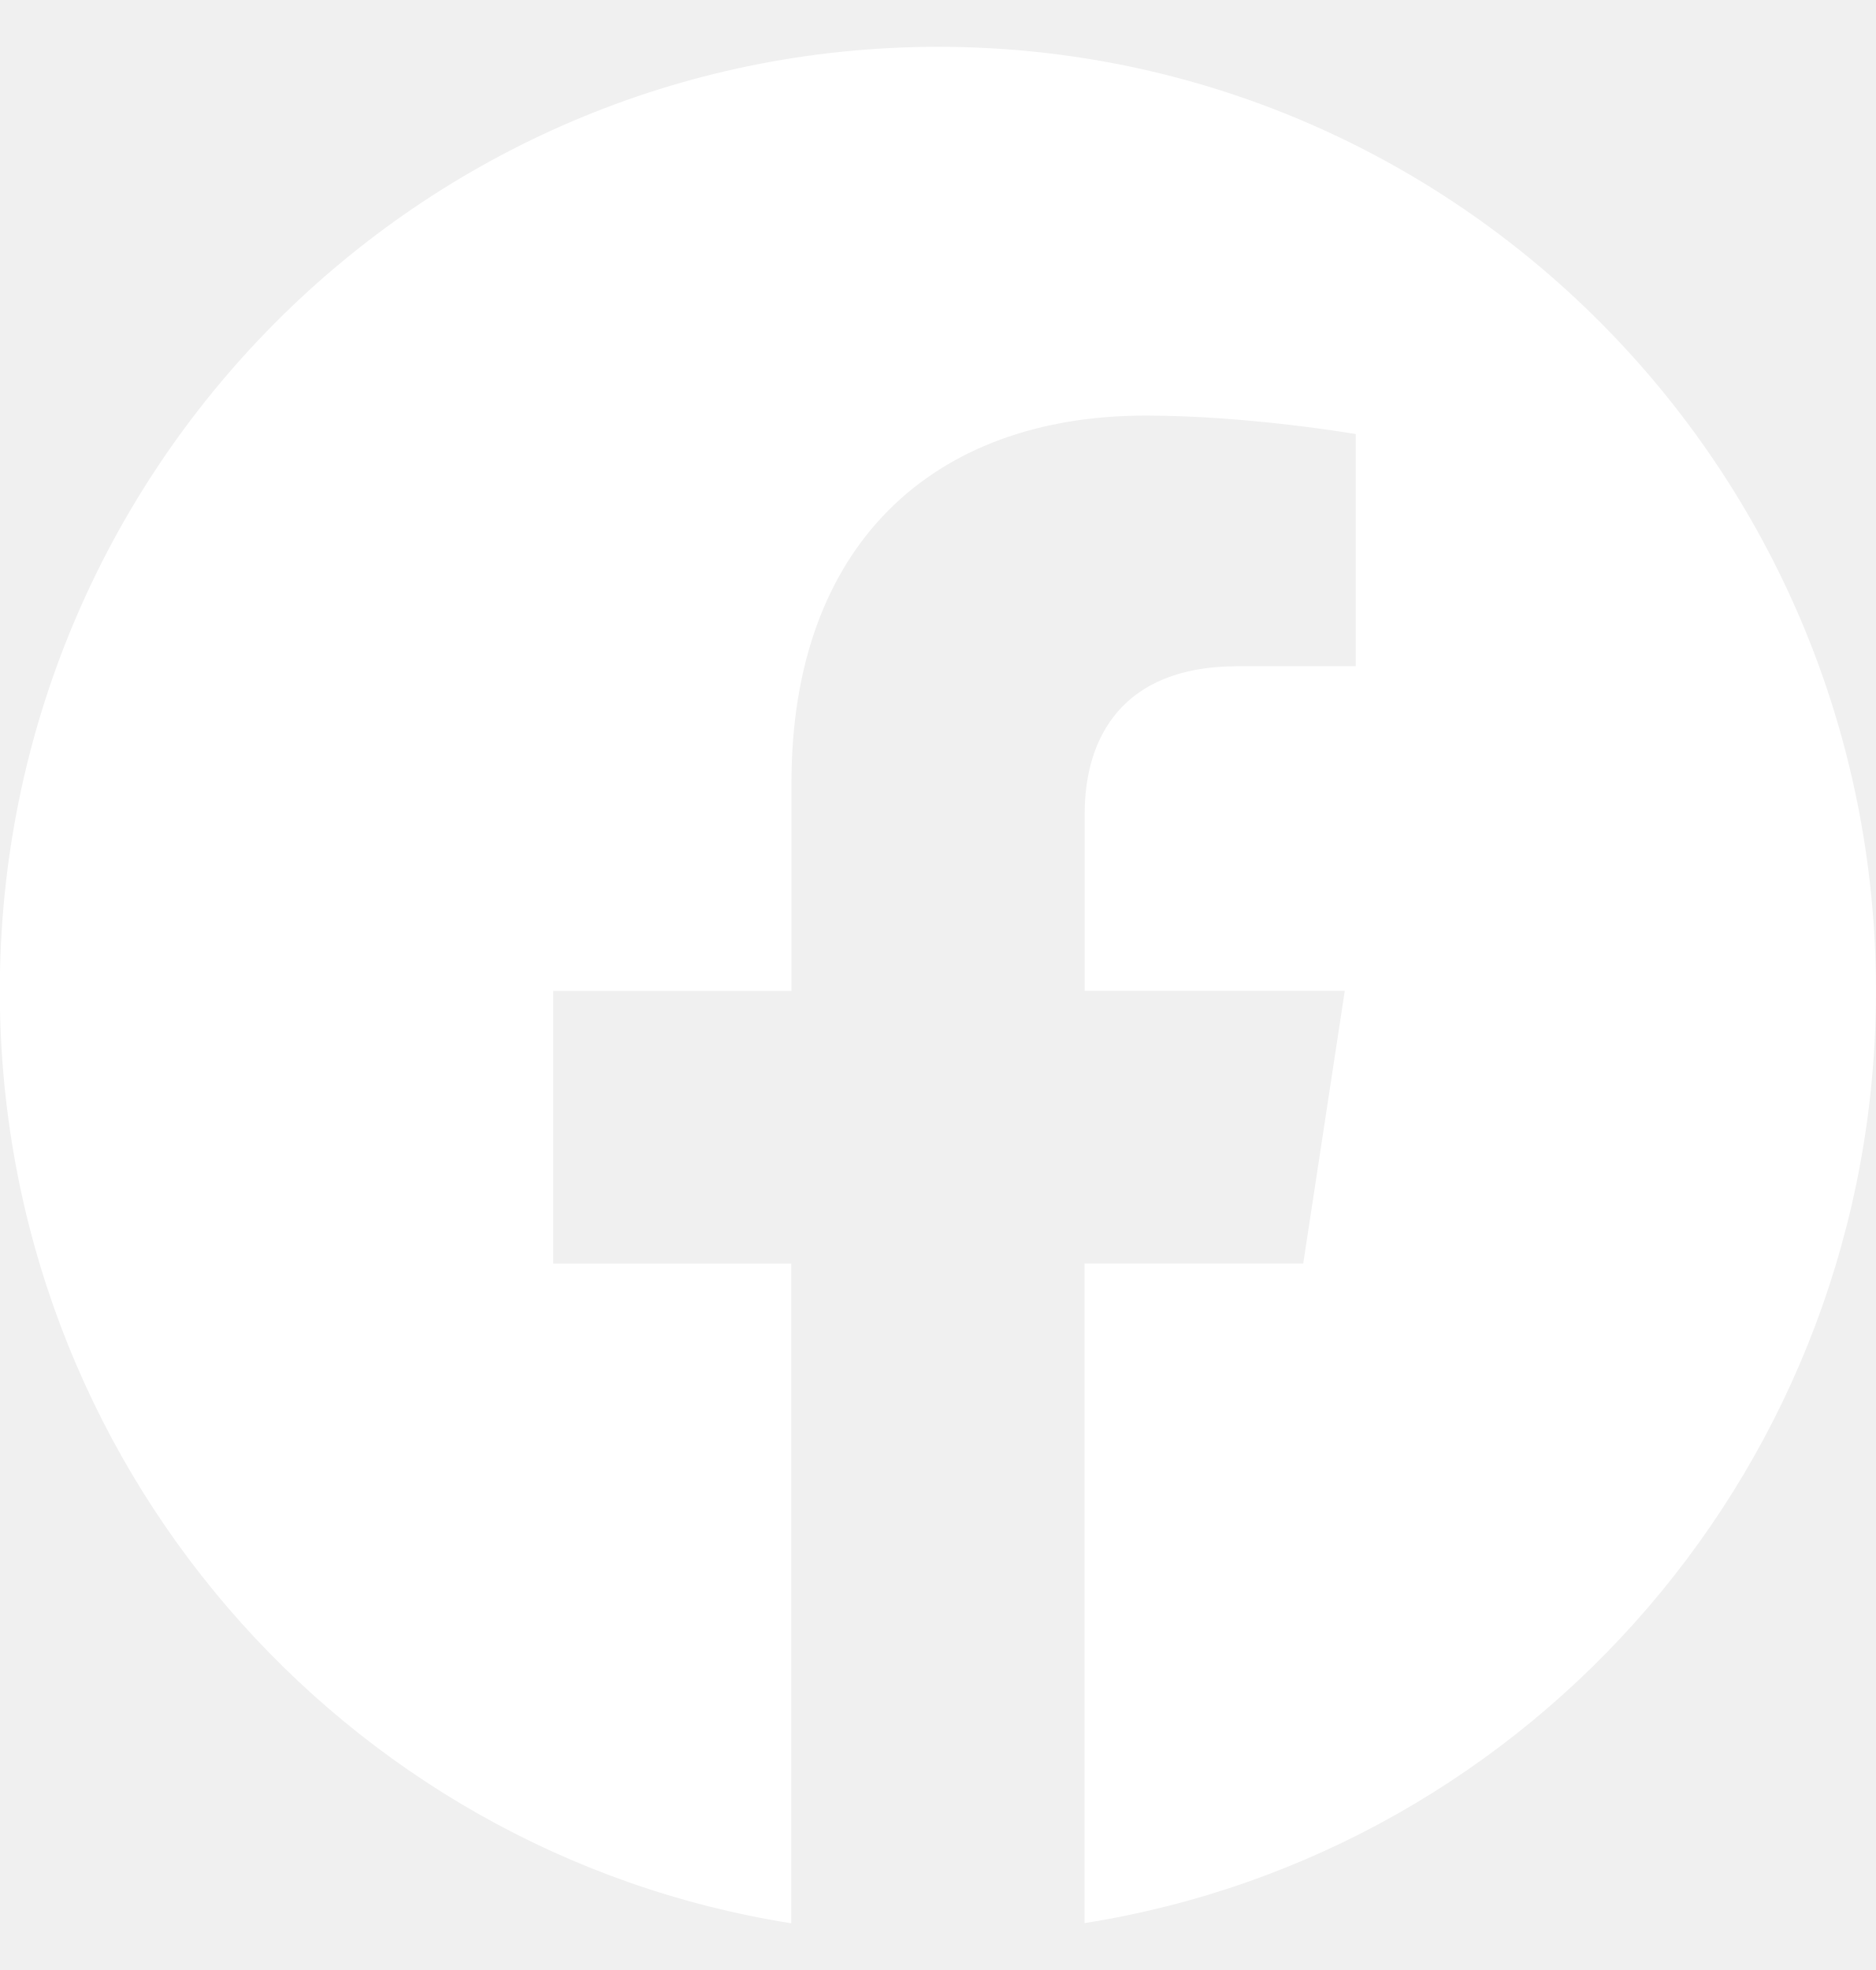
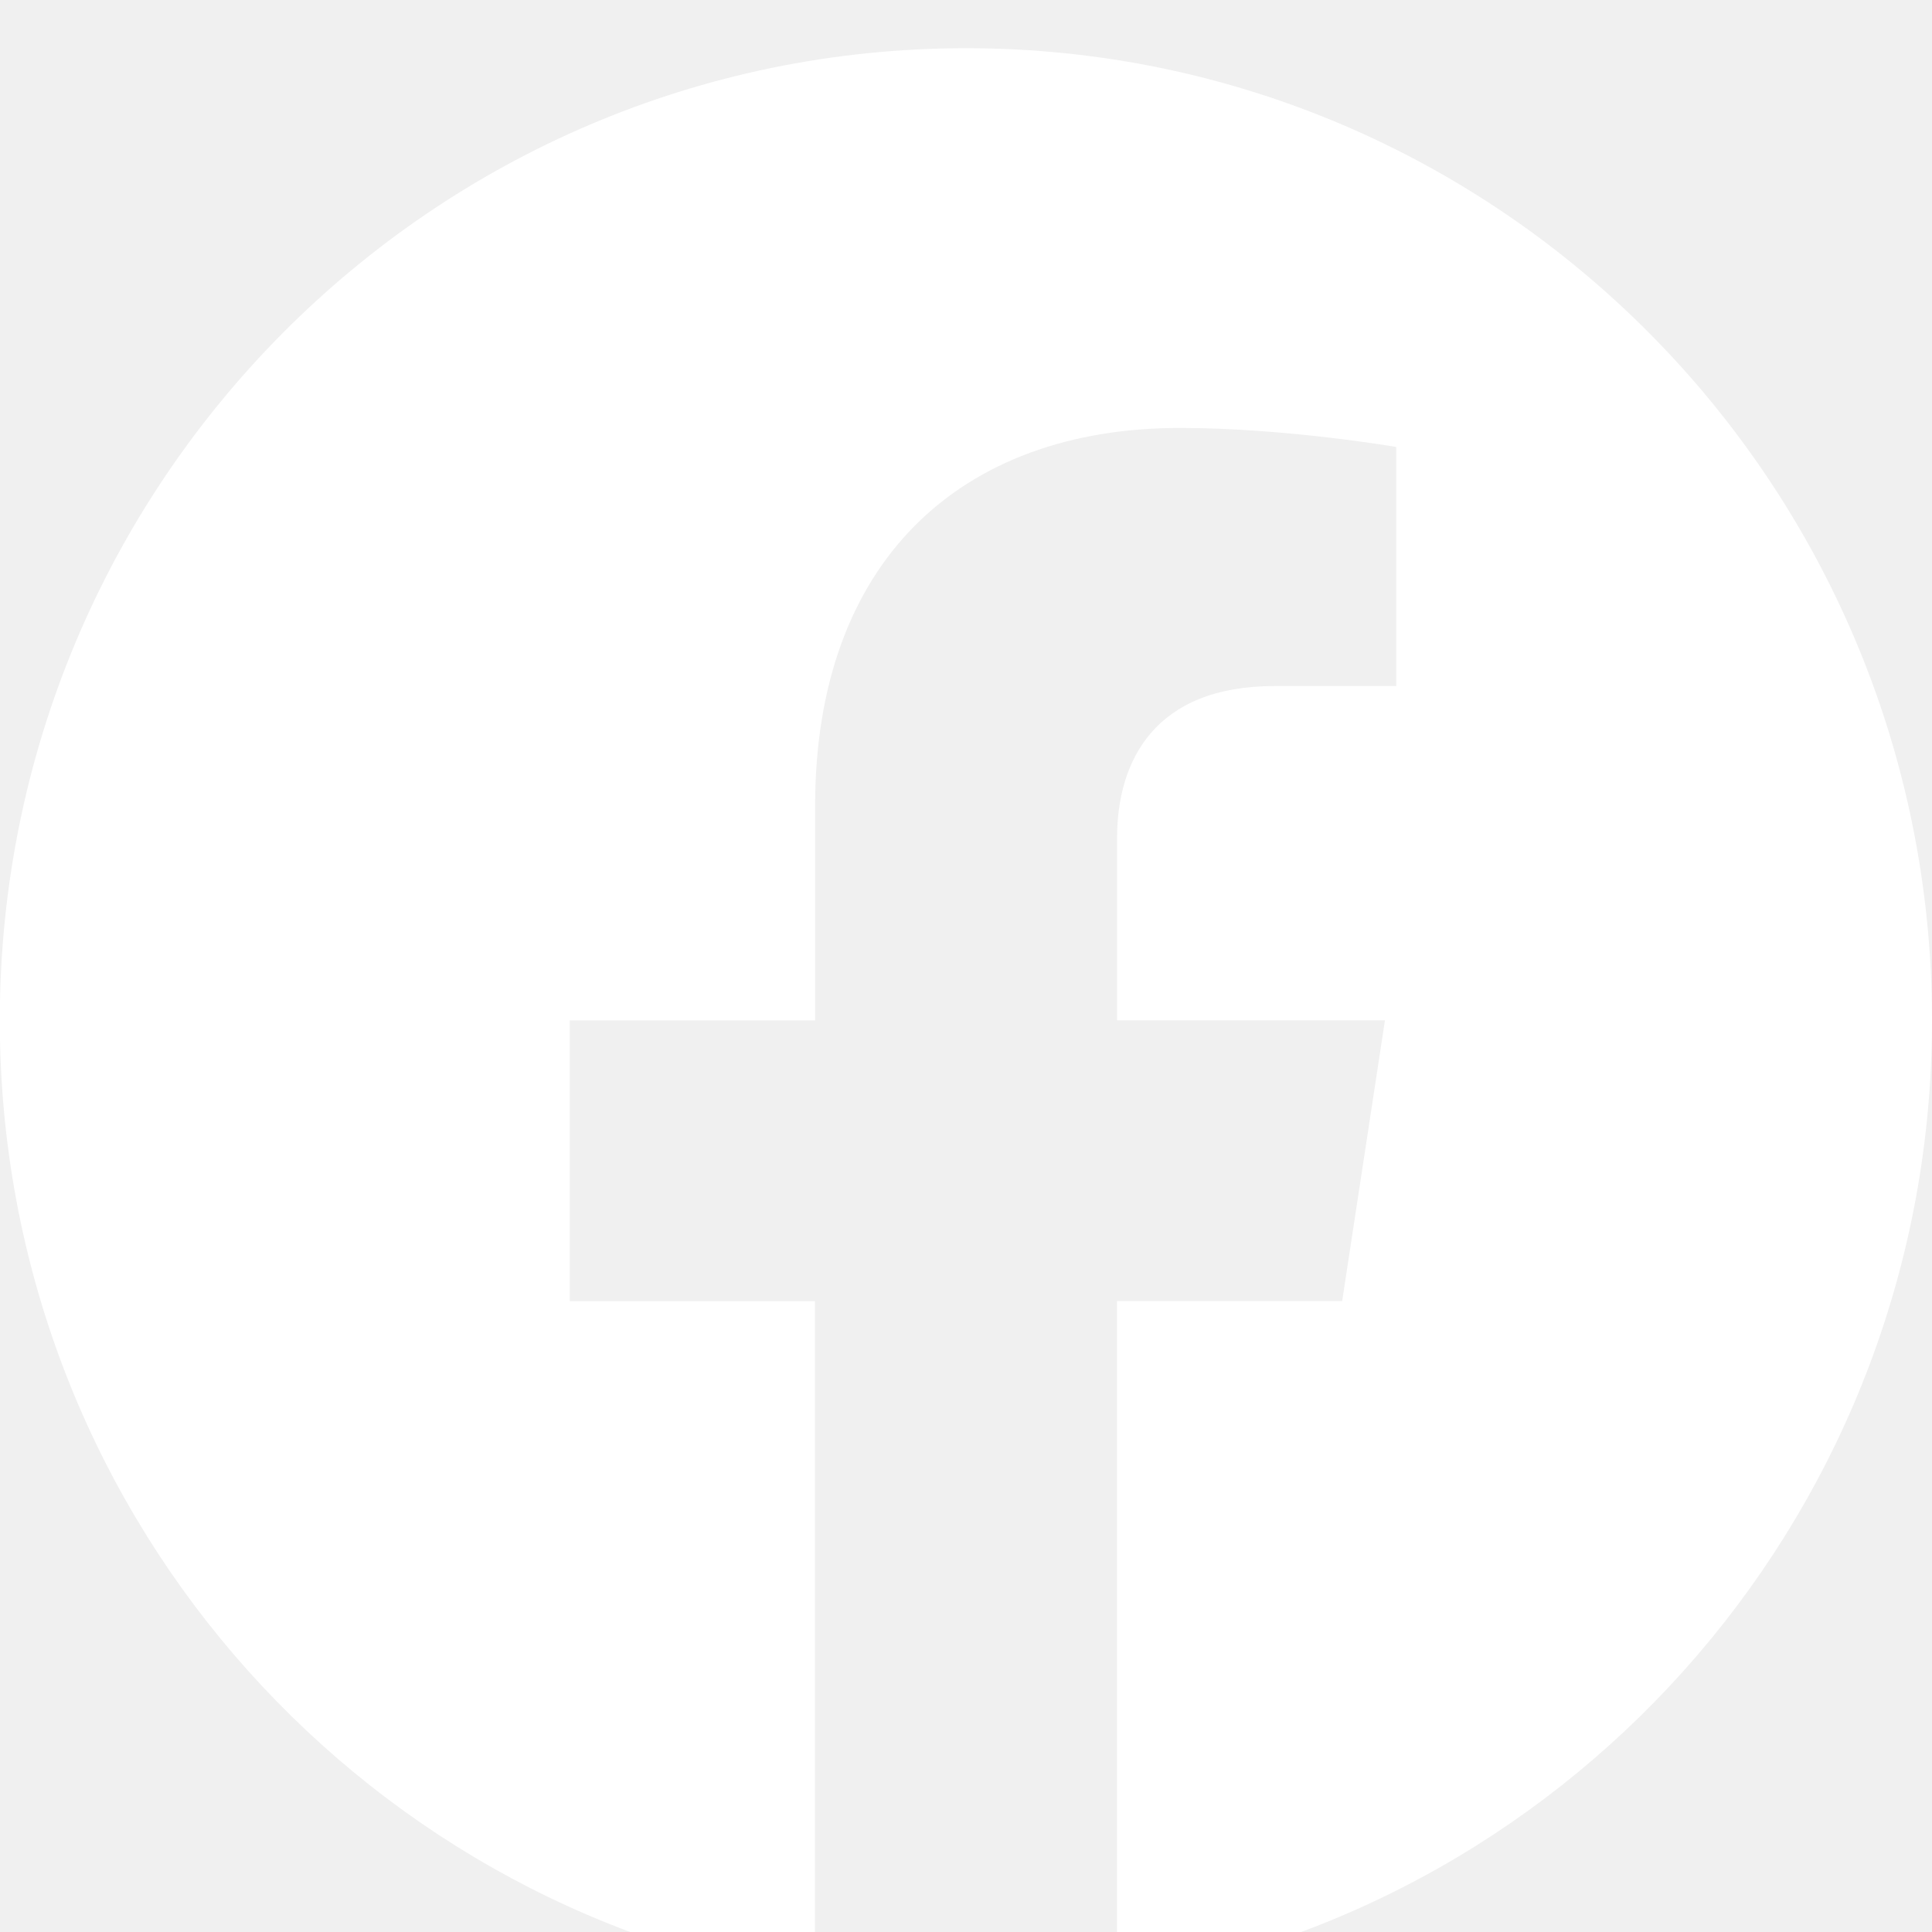
- <svg xmlns="http://www.w3.org/2000/svg" width="20" height="21" viewBox="0 0 20 21" fill="none">
+ <svg xmlns="http://www.w3.org/2000/svg" viewBox="0 0 20 20" fill="none">
  <path d="M20 10.562C20 5.004 15.523 0.499 10.001 0.499C4.476 0.5 -0.002 5.004 -0.002 10.563C-0.002 15.584 3.656 19.747 8.436 20.502V13.47H5.898V10.563H8.438V8.344C8.438 5.823 9.932 4.43 12.216 4.43C13.31 4.43 14.454 4.627 14.454 4.627V7.102H13.193C11.952 7.102 11.564 7.878 11.564 8.674V10.562H14.337L13.894 13.469H11.563V20.5C16.343 19.745 20 15.583 20 10.562Z" fill="white" />
</svg>
